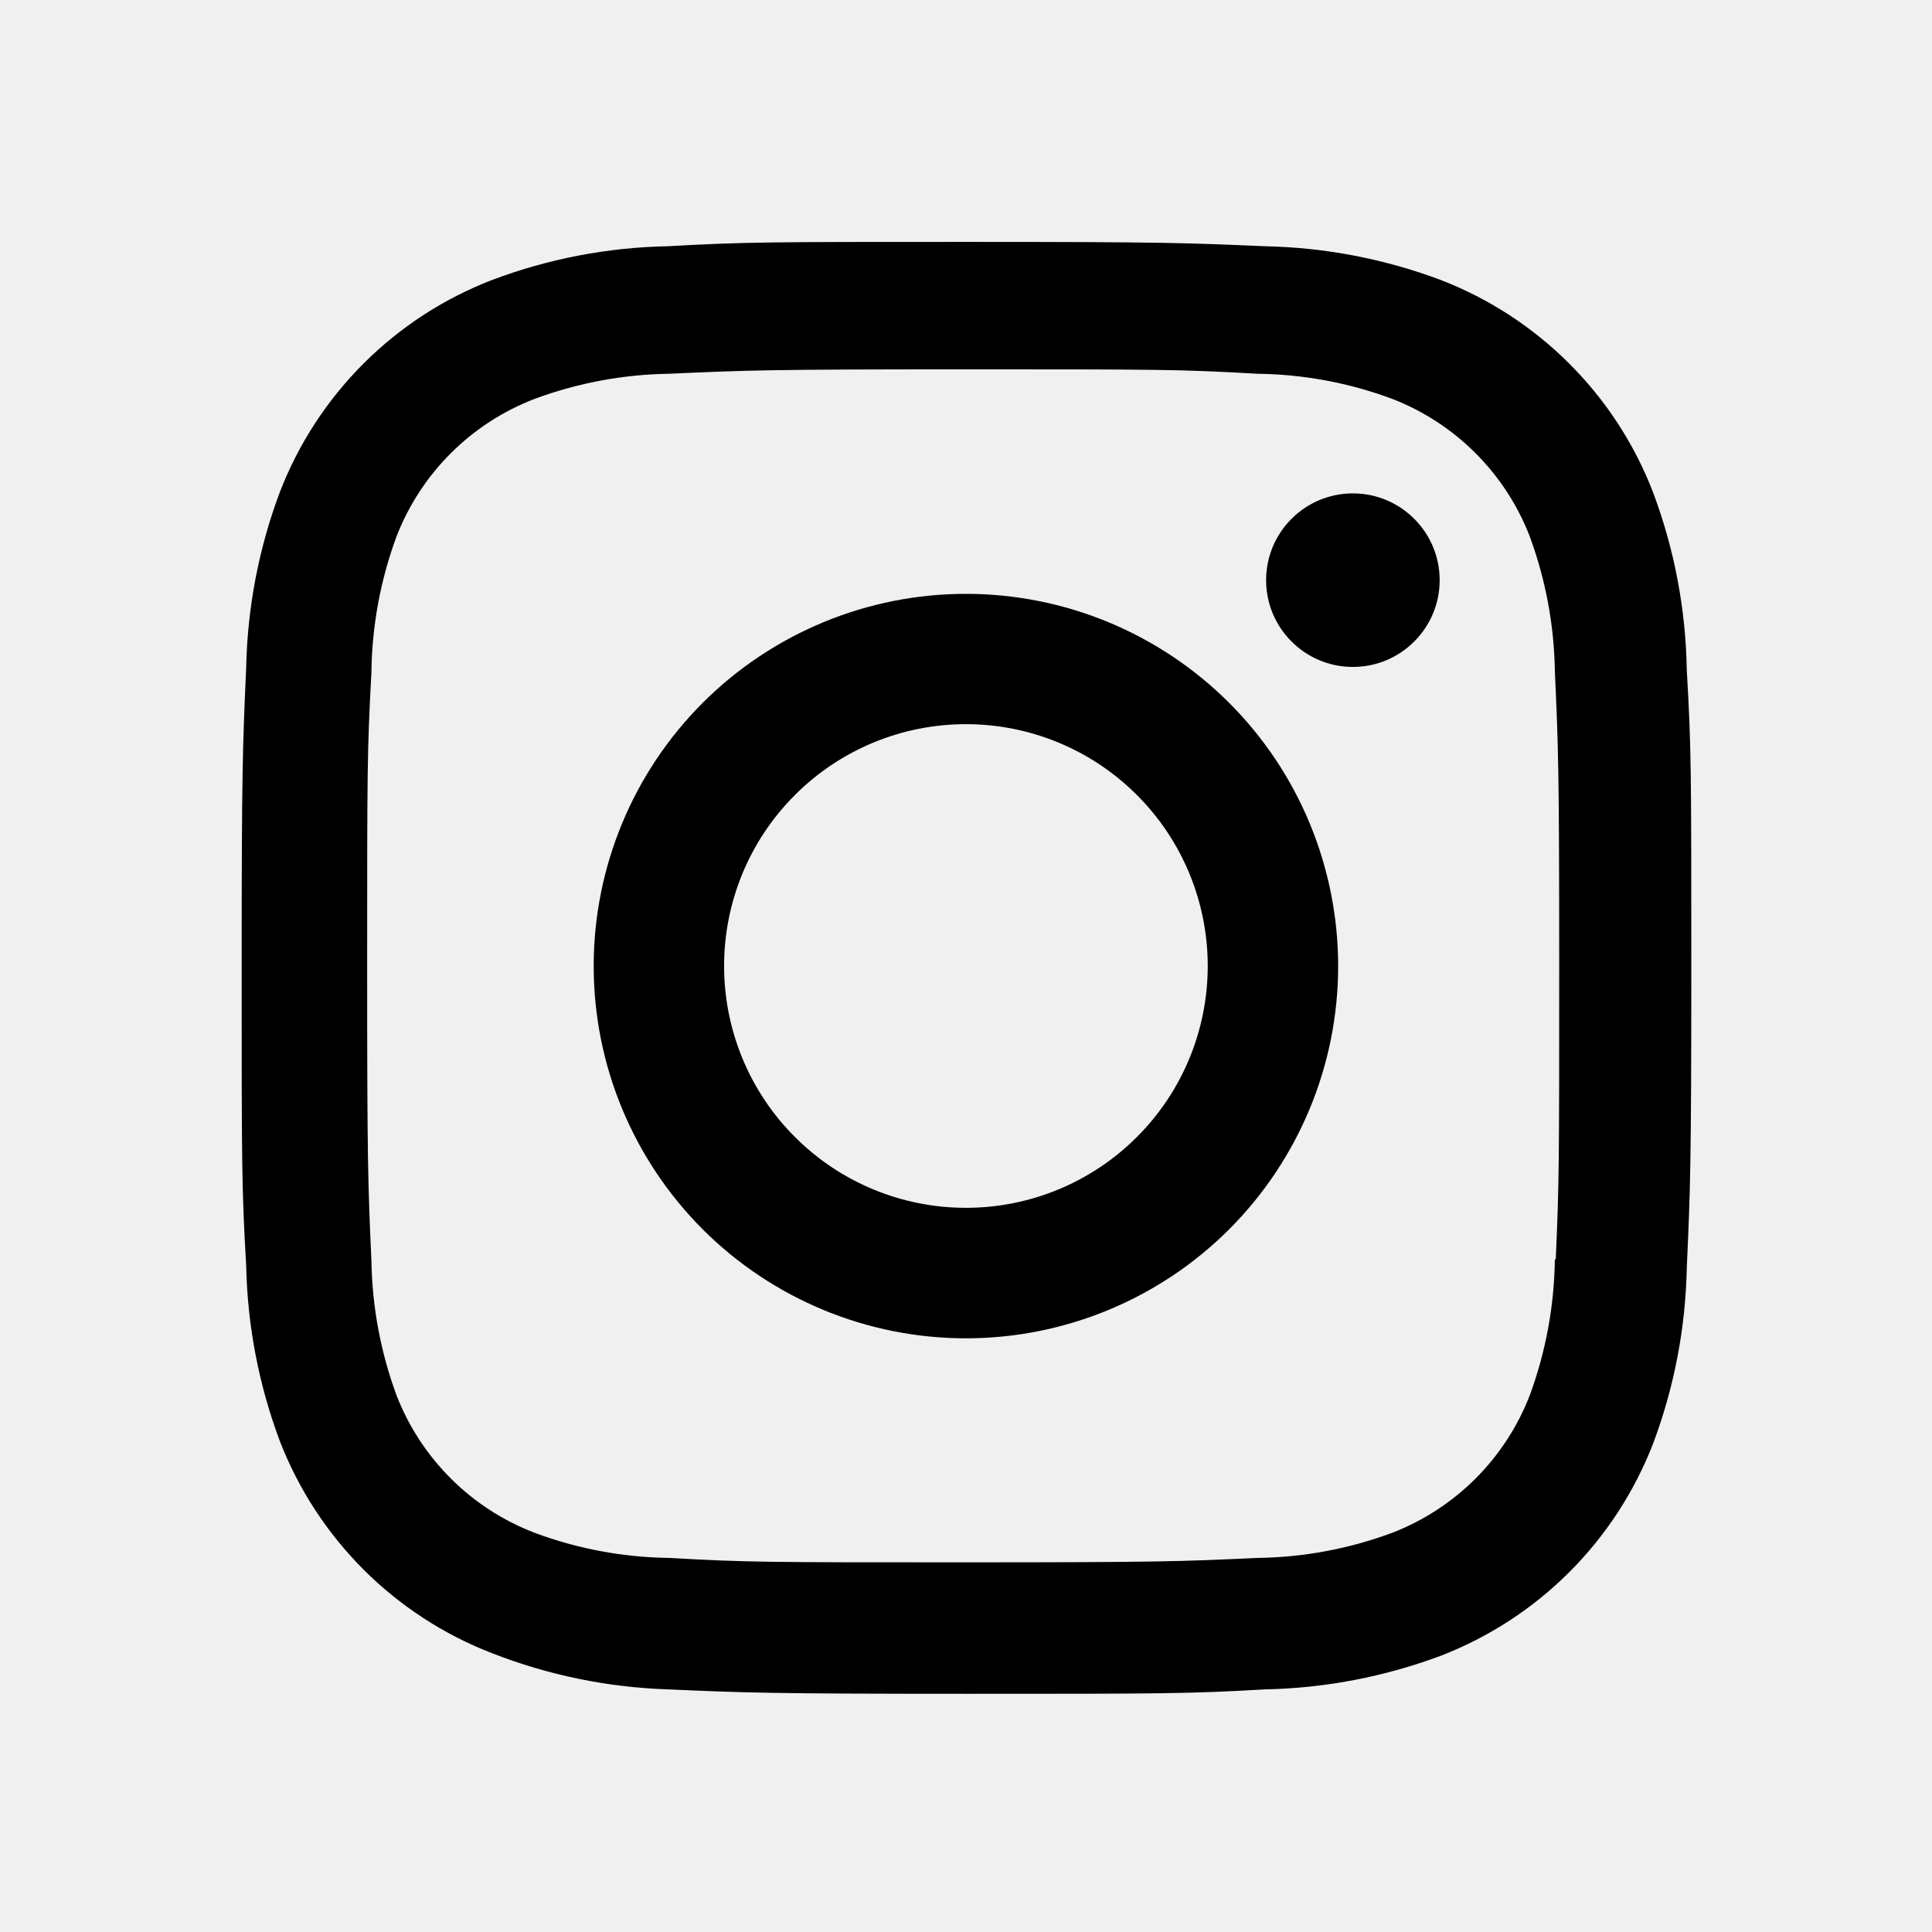
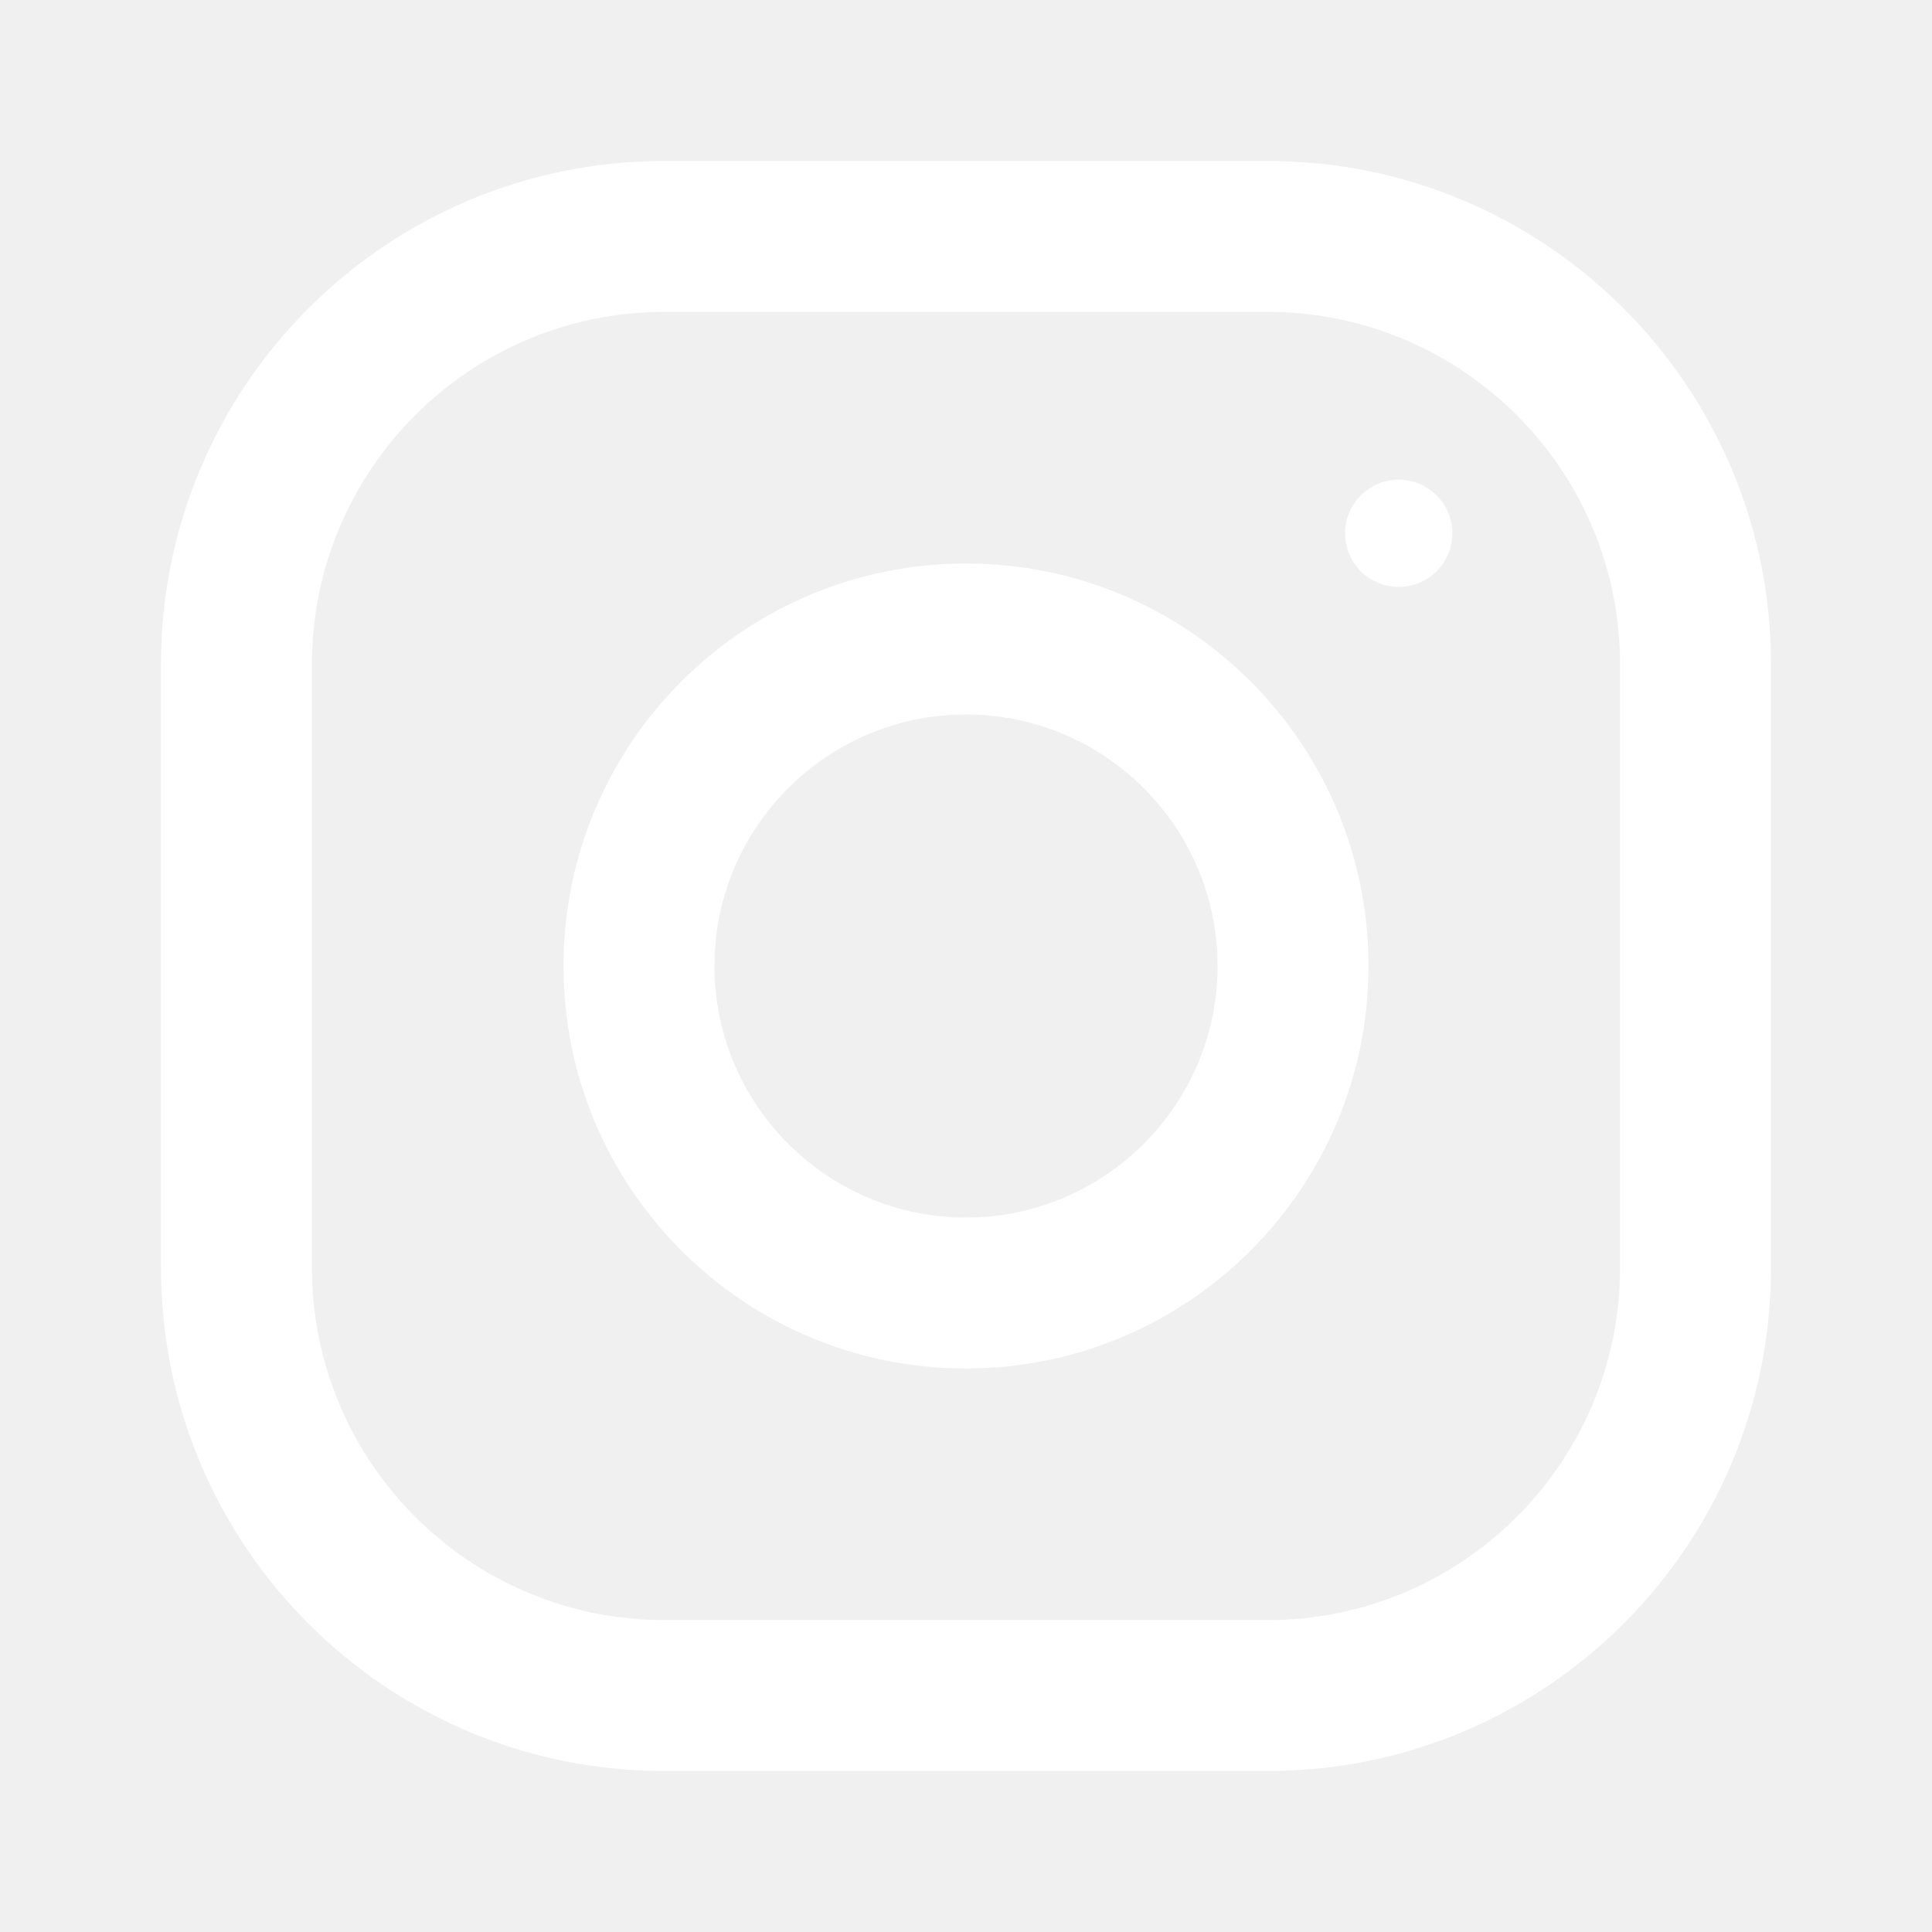
<svg xmlns="http://www.w3.org/2000/svg" width="24" height="24" viewBox="0 0 24 24" fill="none">
-   <path d="M11.999 7.377C10.773 7.377 9.597 7.864 8.729 8.731C7.862 9.598 7.375 10.775 7.375 12.001C7.375 13.227 7.862 14.403 8.729 15.271C9.597 16.138 10.773 16.625 11.999 16.625C13.225 16.625 14.402 16.138 15.269 15.271C16.136 14.403 16.623 13.227 16.623 12.001C16.623 10.775 16.136 9.598 15.269 8.731C14.402 7.864 13.225 7.377 11.999 7.377ZM11.999 15.004C11.202 15.004 10.438 14.688 9.875 14.124C9.311 13.561 8.995 12.797 8.995 12C8.995 11.203 9.311 10.439 9.875 9.876C10.438 9.312 11.202 8.996 11.999 8.996C12.796 8.996 13.56 9.312 14.123 9.876C14.687 10.439 15.003 11.203 15.003 12C15.003 12.797 14.687 13.561 14.123 14.124C13.56 14.688 12.796 15.004 11.999 15.004Z" fill="black" />
-   <path d="M16.806 8.285C17.401 8.285 17.884 7.802 17.884 7.207C17.884 6.612 17.401 6.129 16.806 6.129C16.211 6.129 15.728 6.612 15.728 7.207C15.728 7.802 16.211 8.285 16.806 8.285Z" fill="black" />
-   <path d="M20.533 6.111C20.302 5.513 19.948 4.97 19.494 4.517C19.041 4.064 18.498 3.71 17.9 3.479C17.2 3.216 16.461 3.074 15.714 3.059C14.751 3.017 14.446 3.005 12.004 3.005C9.562 3.005 9.249 3.005 8.294 3.059C7.547 3.073 6.809 3.215 6.11 3.479C5.512 3.71 4.969 4.063 4.515 4.517C4.062 4.97 3.708 5.513 3.477 6.111C3.214 6.811 3.073 7.55 3.058 8.297C3.015 9.259 3.002 9.564 3.002 12.007C3.002 14.449 3.002 14.76 3.058 15.717C3.073 16.465 3.214 17.203 3.477 17.904C3.709 18.502 4.063 19.044 4.516 19.498C4.97 19.951 5.513 20.305 6.111 20.536C6.808 20.809 7.547 20.961 8.296 20.986C9.259 21.028 9.564 21.041 12.006 21.041C14.448 21.041 14.761 21.041 15.716 20.986C16.463 20.971 17.202 20.829 17.902 20.567C18.5 20.335 19.043 19.981 19.496 19.528C19.949 19.075 20.303 18.532 20.535 17.934C20.798 17.234 20.939 16.496 20.954 15.748C20.997 14.786 21.01 14.481 21.01 12.038C21.01 9.595 21.01 9.285 20.954 8.328C20.942 7.57 20.8 6.82 20.533 6.111ZM19.315 15.643C19.308 16.219 19.203 16.79 19.004 17.331C18.854 17.72 18.624 18.073 18.329 18.368C18.034 18.662 17.681 18.892 17.292 19.042C16.757 19.24 16.192 19.346 15.622 19.353C14.672 19.397 14.404 19.408 11.968 19.408C9.53 19.408 9.281 19.408 8.313 19.353C7.743 19.346 7.178 19.241 6.644 19.042C6.254 18.893 5.899 18.664 5.603 18.369C5.307 18.074 5.076 17.721 4.925 17.331C4.728 16.796 4.623 16.232 4.614 15.662C4.571 14.712 4.561 14.444 4.561 12.008C4.561 9.571 4.561 9.322 4.614 8.353C4.62 7.777 4.726 7.206 4.925 6.666C5.23 5.877 5.855 5.256 6.644 4.954C7.179 4.756 7.743 4.651 8.313 4.643C9.264 4.6 9.531 4.588 11.968 4.588C14.405 4.588 14.655 4.588 15.622 4.643C16.192 4.65 16.757 4.755 17.292 4.954C17.681 5.104 18.034 5.334 18.329 5.629C18.624 5.924 18.854 6.277 19.004 6.666C19.201 7.201 19.306 7.765 19.315 8.335C19.358 9.286 19.369 9.553 19.369 11.99C19.369 14.426 19.369 14.688 19.326 15.644H19.315V15.643Z" fill="black" />
+   <path d="M15.75 2H8.25C4.799 2 2 4.799 2 8.25V15.75C2 19.201 4.799 22 8.25 22H15.75C19.201 22 22 19.201 22 15.75V8.25C22 4.799 19.201 2 15.75 2ZM20.125 15.75C20.125 18.163 18.163 20.125 15.75 20.125H8.25C5.838 20.125 3.875 18.163 3.875 15.75V8.25C3.875 5.838 5.838 3.875 8.25 3.875H15.75C18.163 3.875 20.125 5.838 20.125 8.25V15.75Z" fill="white" />
+   <path d="M12 7C9.239 7 7 9.239 7 12C7 14.761 9.239 17 12 17C14.761 17 17 14.761 17 12C17 9.239 14.761 7 12 7ZM12 15.125C10.277 15.125 8.875 13.723 8.875 12C8.875 10.276 10.277 8.875 12 8.875C13.722 8.875 15.125 10.276 15.125 12C15.125 13.723 13.722 15.125 12 15.125Z" fill="white" />
+   <path d="M17.375 7.291C17.743 7.291 18.041 6.993 18.041 6.625C18.041 6.257 17.743 5.959 17.375 5.959C17.007 5.959 16.709 6.257 16.709 6.625C16.709 6.993 17.007 7.291 17.375 7.291Z" fill="white" />
</svg>
